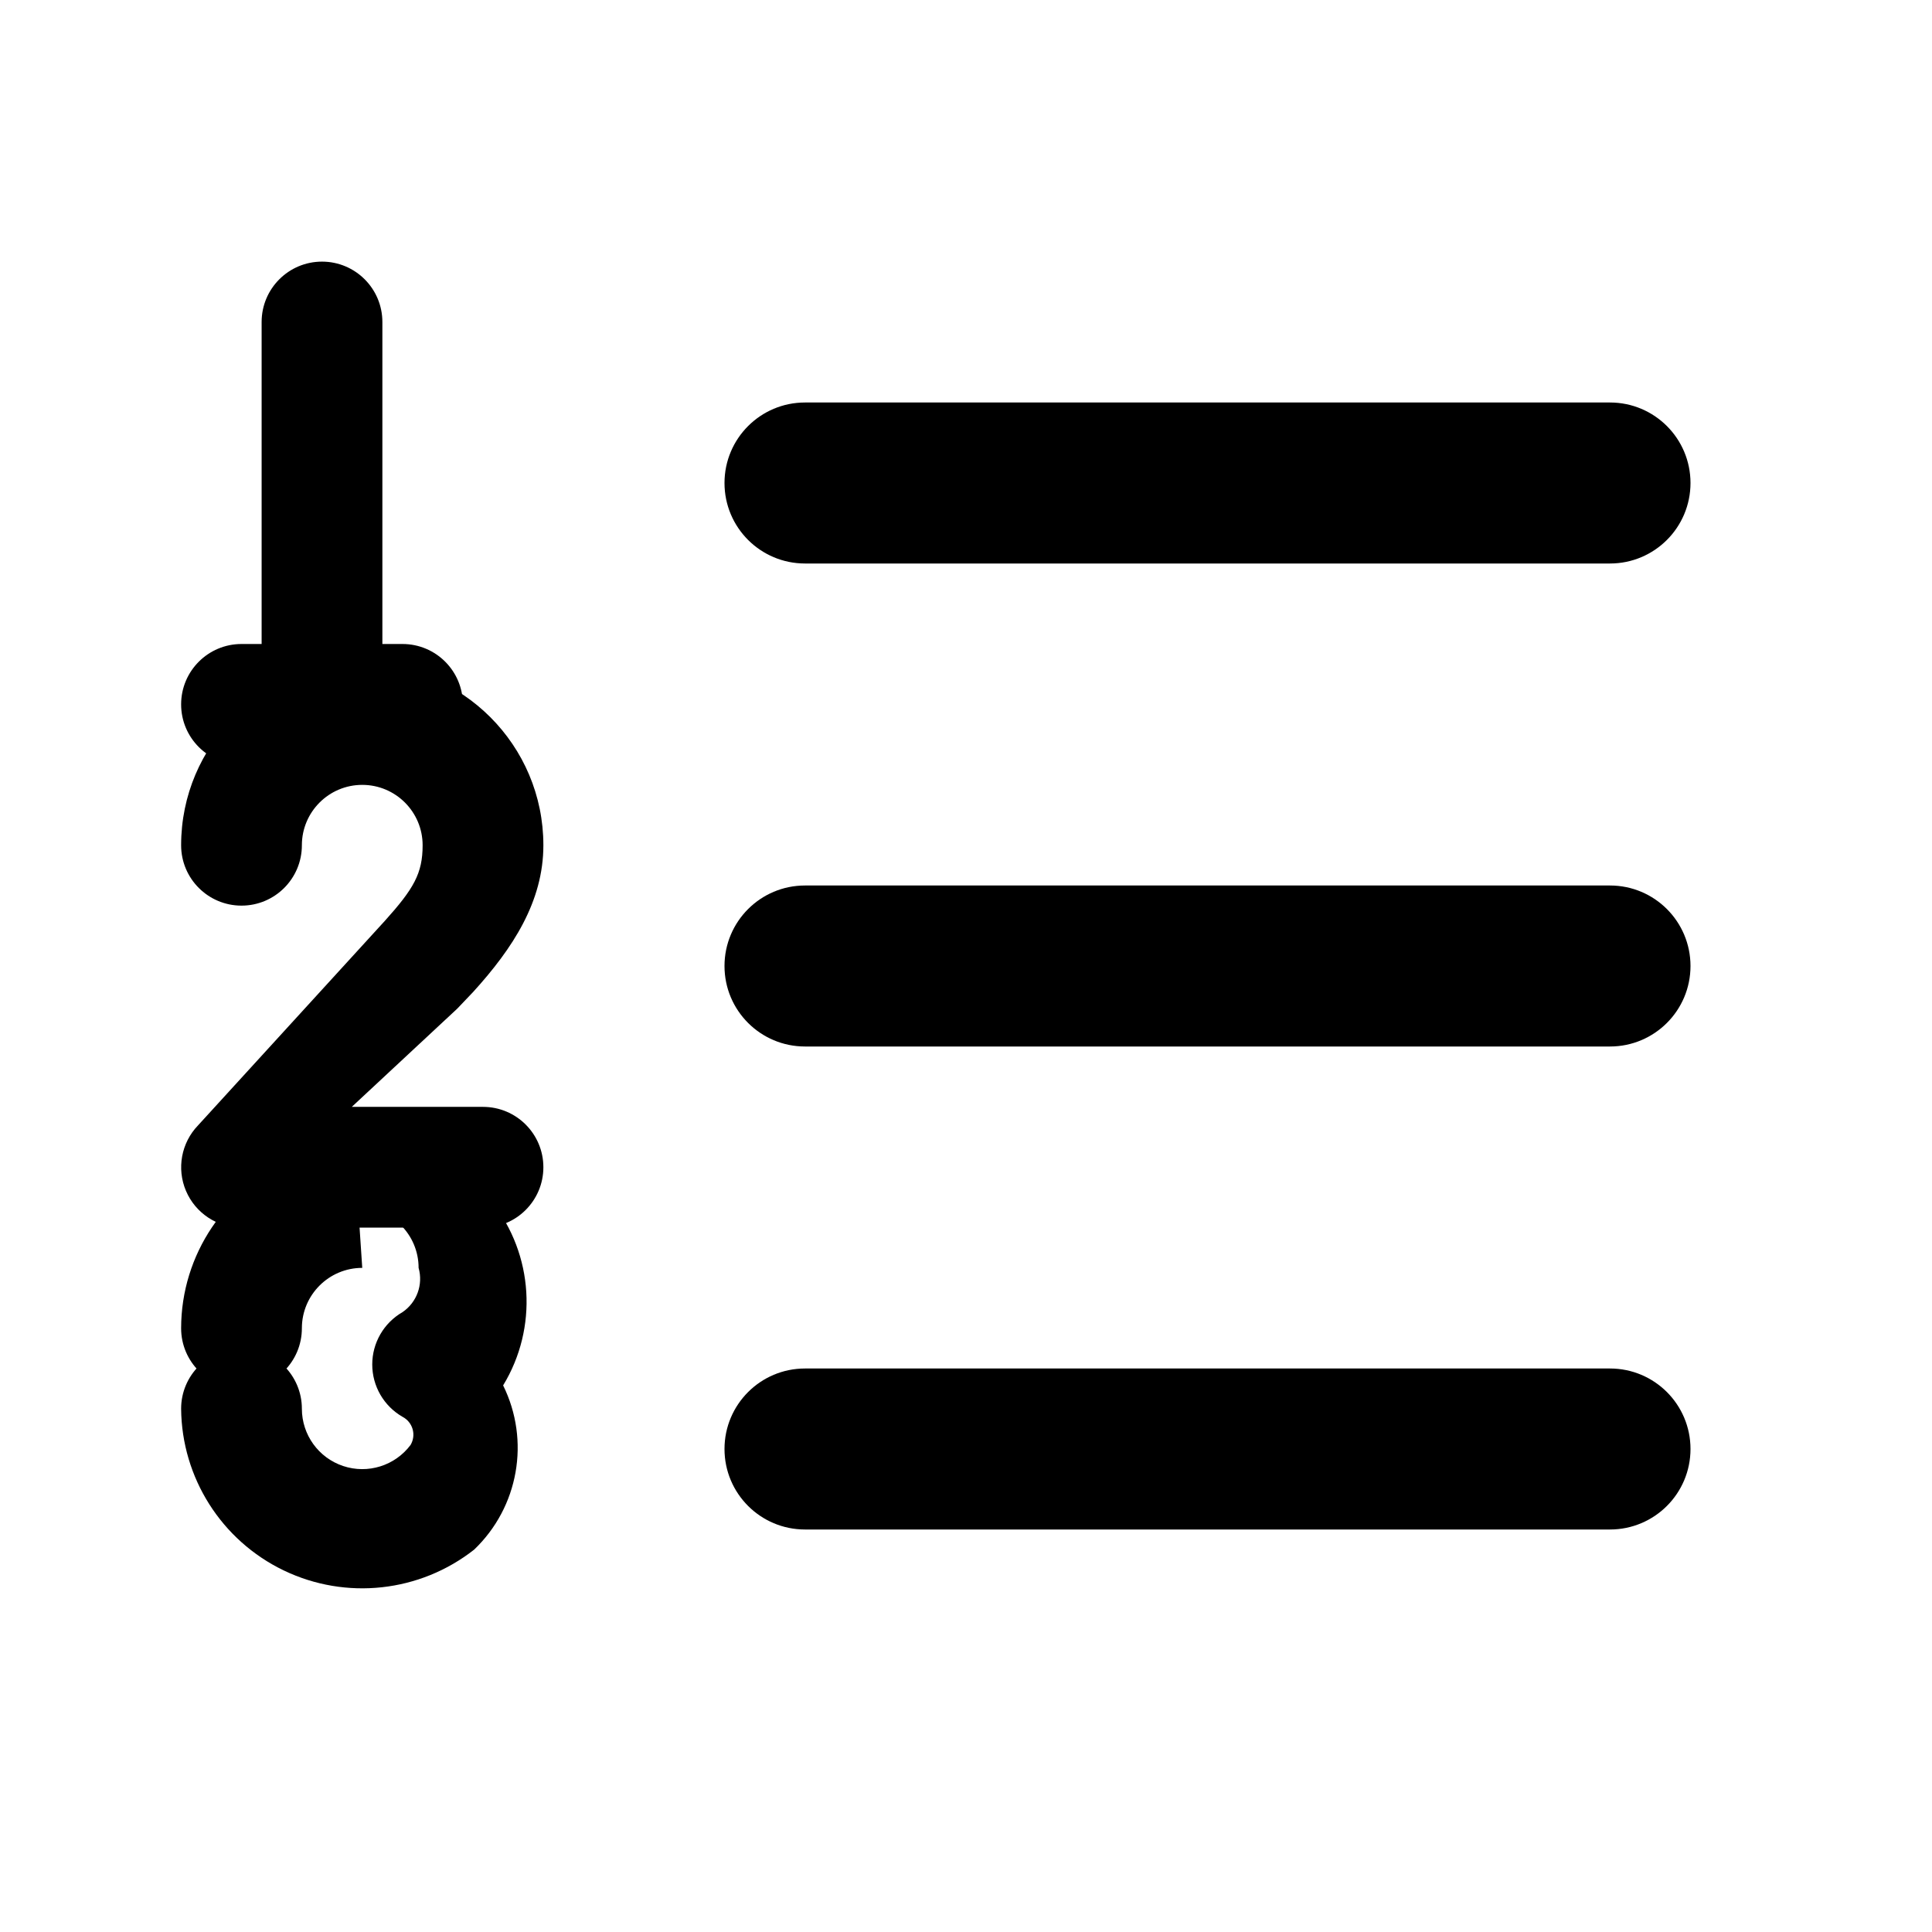
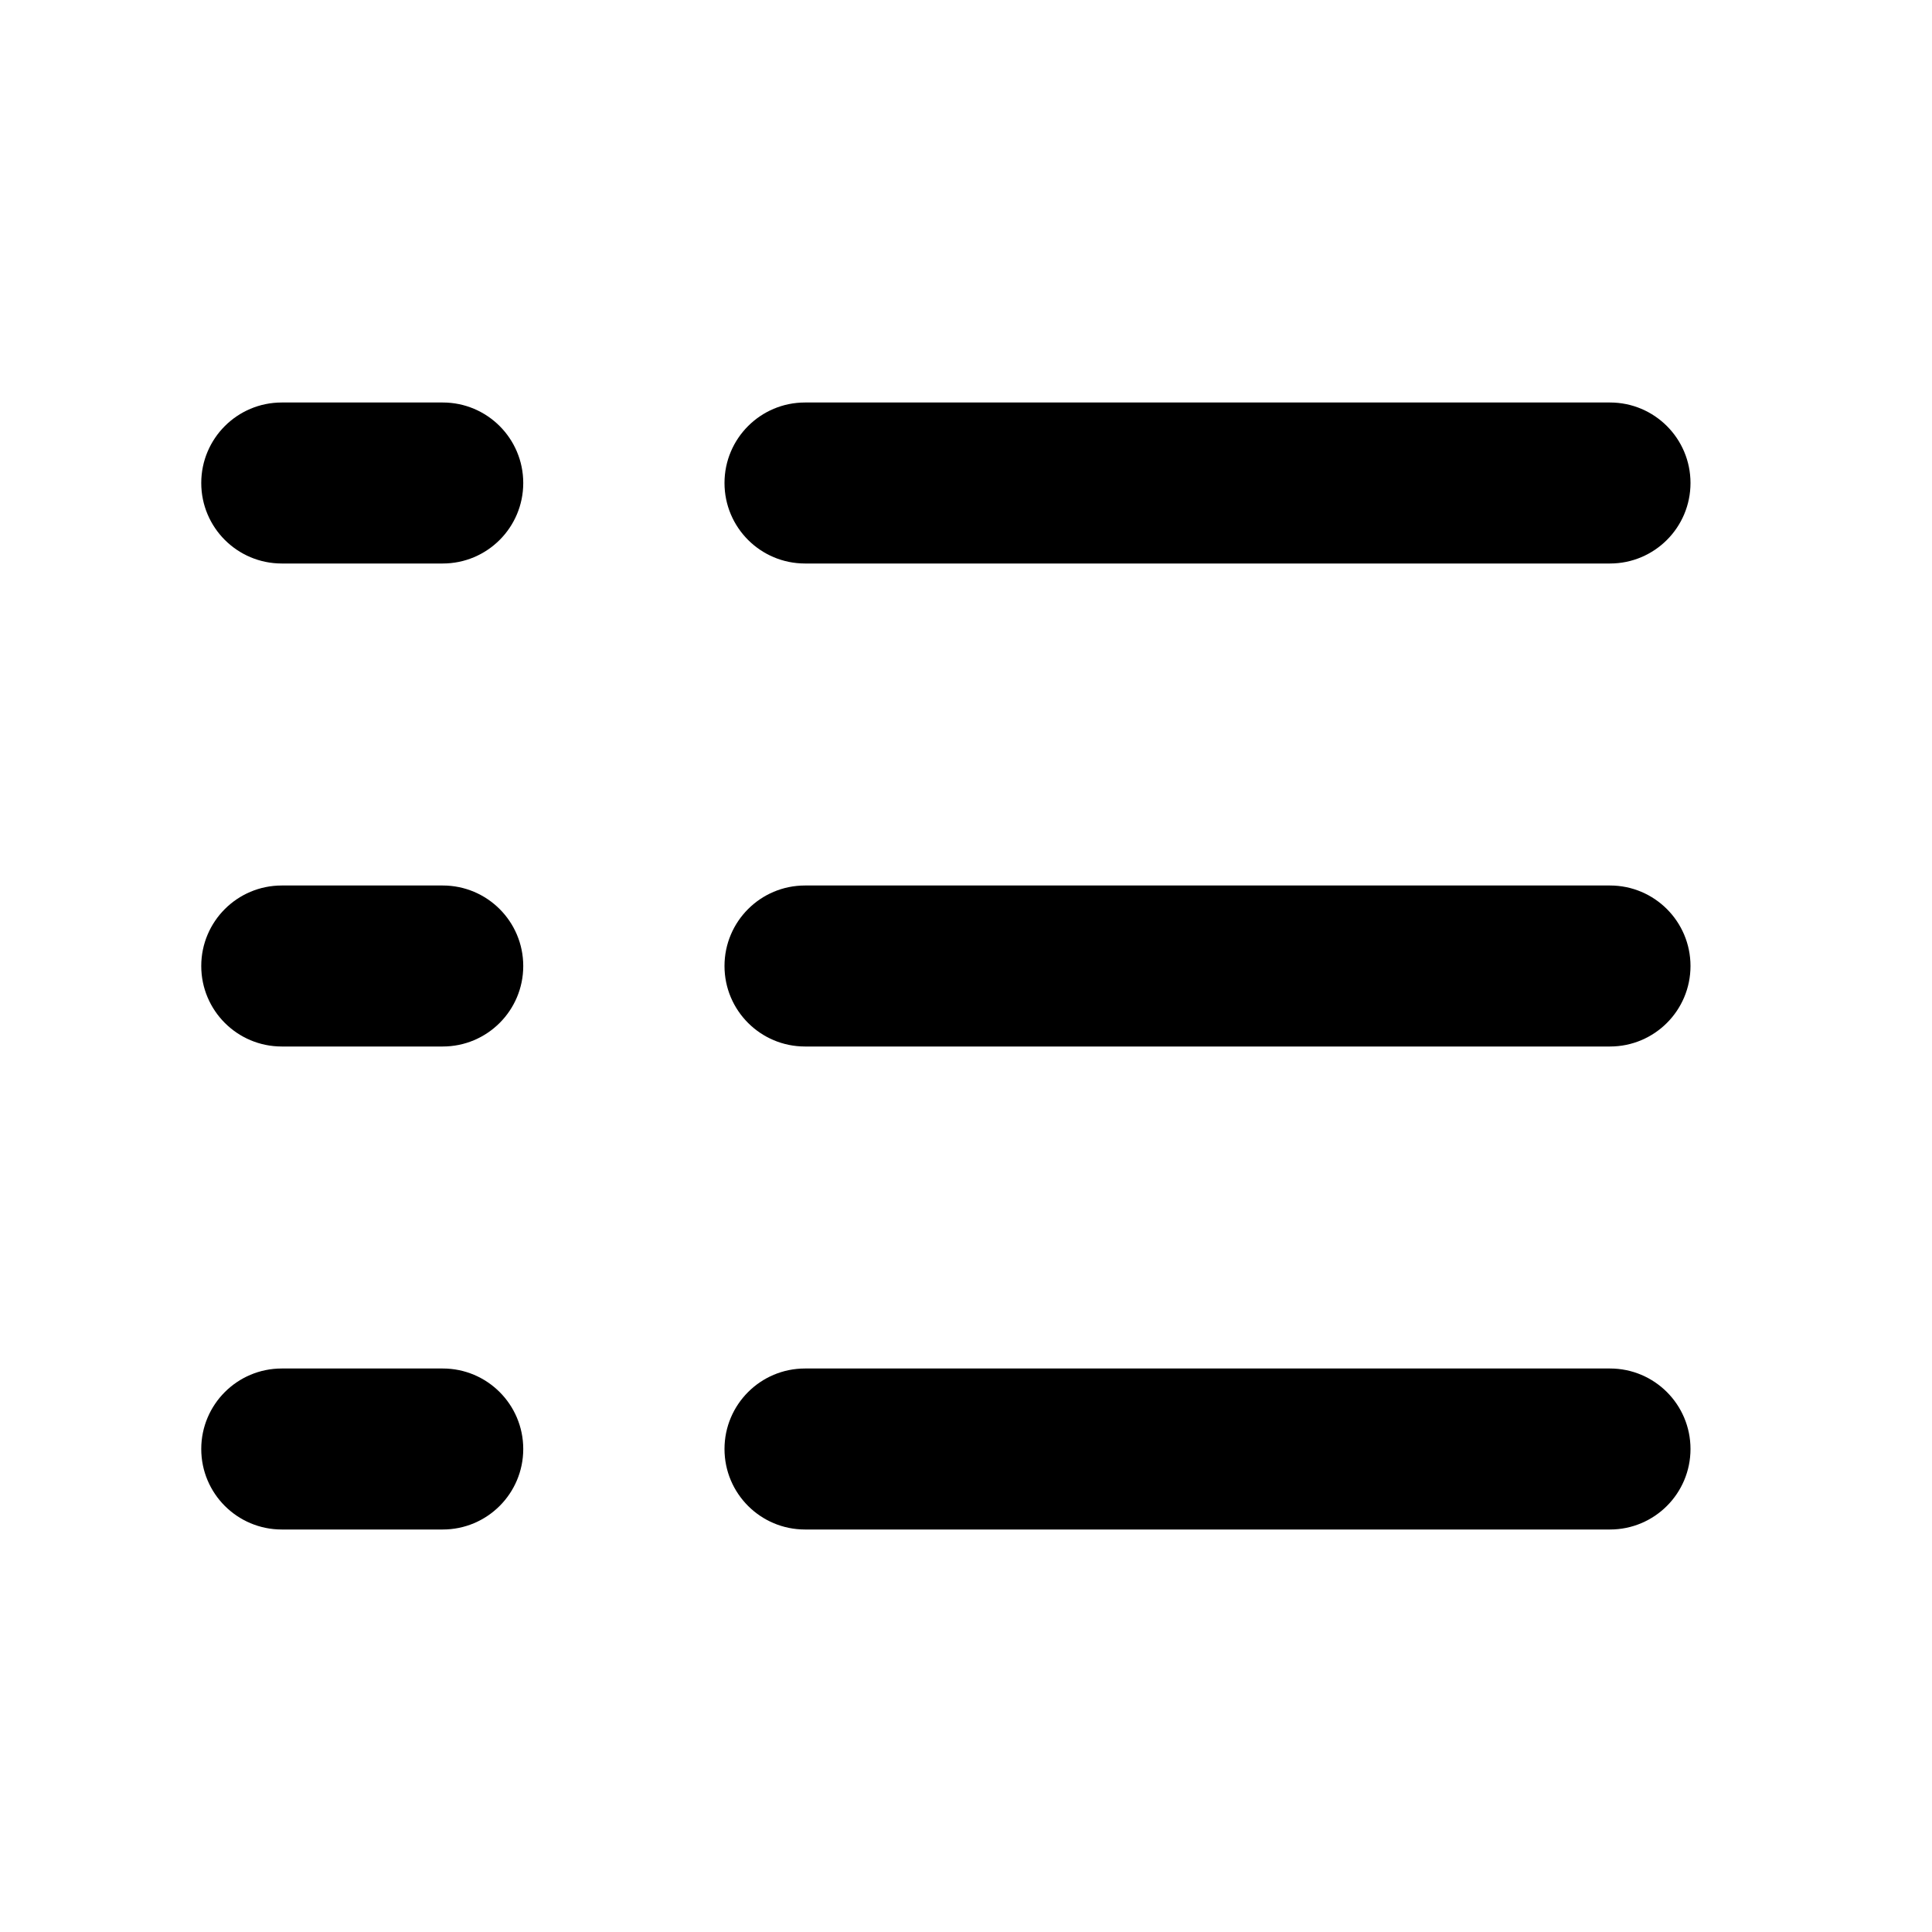
<svg xmlns="http://www.w3.org/2000/svg" viewBox="0 0 24 24" fill="none">
-   <path fill-rule="evenodd" clip-rule="evenodd" d="M4.75 4a.75.75 0 0 0-1.5 0v4a.75.75 0 0 0 0 0H3a.75.75 0 0 0 0 1.5h2a.75.75 0 0 0 0-1.5v0h-.25V4Z" fill="currentColor" />
+   <rect x="2.5" y="5" width="4" height="2" rx="1" fill="currentColor" />
  <rect x="9" y="5" width="12" height="2" rx="1" fill="currentColor" />
-   <path d="M4.5 9.75a.75.75 0 0 0-.75.75.75.75 0 0 1-1.5 0A2.25 2.25 0 0 1 4.5 8.25 2.25 2.25 0 0 1 6.75 10.5c0 .7-.38 1.28-.87 1.82l-.2.21L4.37 13.75H6a.75.75 0 0 1 0 1.5H3a.75.75 0 0 1-.54-1.27l2.32-2.54c.36-.4.47-.59.47-.94a.75.75 0 0 0-.75-.75Z" fill="currentColor" />
+   <rect x="2.5" y="11" width="4" height="2" rx="1" fill="currentColor" />
  <rect x="9" y="11" width="12" height="2" rx="1" fill="currentColor" />
-   <path d="M4.5 15.75a.75.75 0 0 0-.75.75.75.75 0 0 1-1.5 0 2.25 2.25 0 0 1 3.86-1.57 2 2 0 0 1 .14 2.28 1.75 1.75 0 0 1-.36 2.04 2.25 2.25 0 0 1-3.64-1.75.75.75 0 0 1 1.5 0 .75.75 0 0 0 1.35.45.25.25 0 0 0-.1-.35h0a.75.75 0 0 1 0-1.3.5.5 0 0 0 .2-.55.75.75 0 0 0-.75-.75Z" fill="currentColor" />
+   <rect x="2.5" y="17" width="4" height="2" rx="1" fill="currentColor" />
  <rect x="9" y="17" width="12" height="2" rx="1" fill="currentColor" />
</svg>
